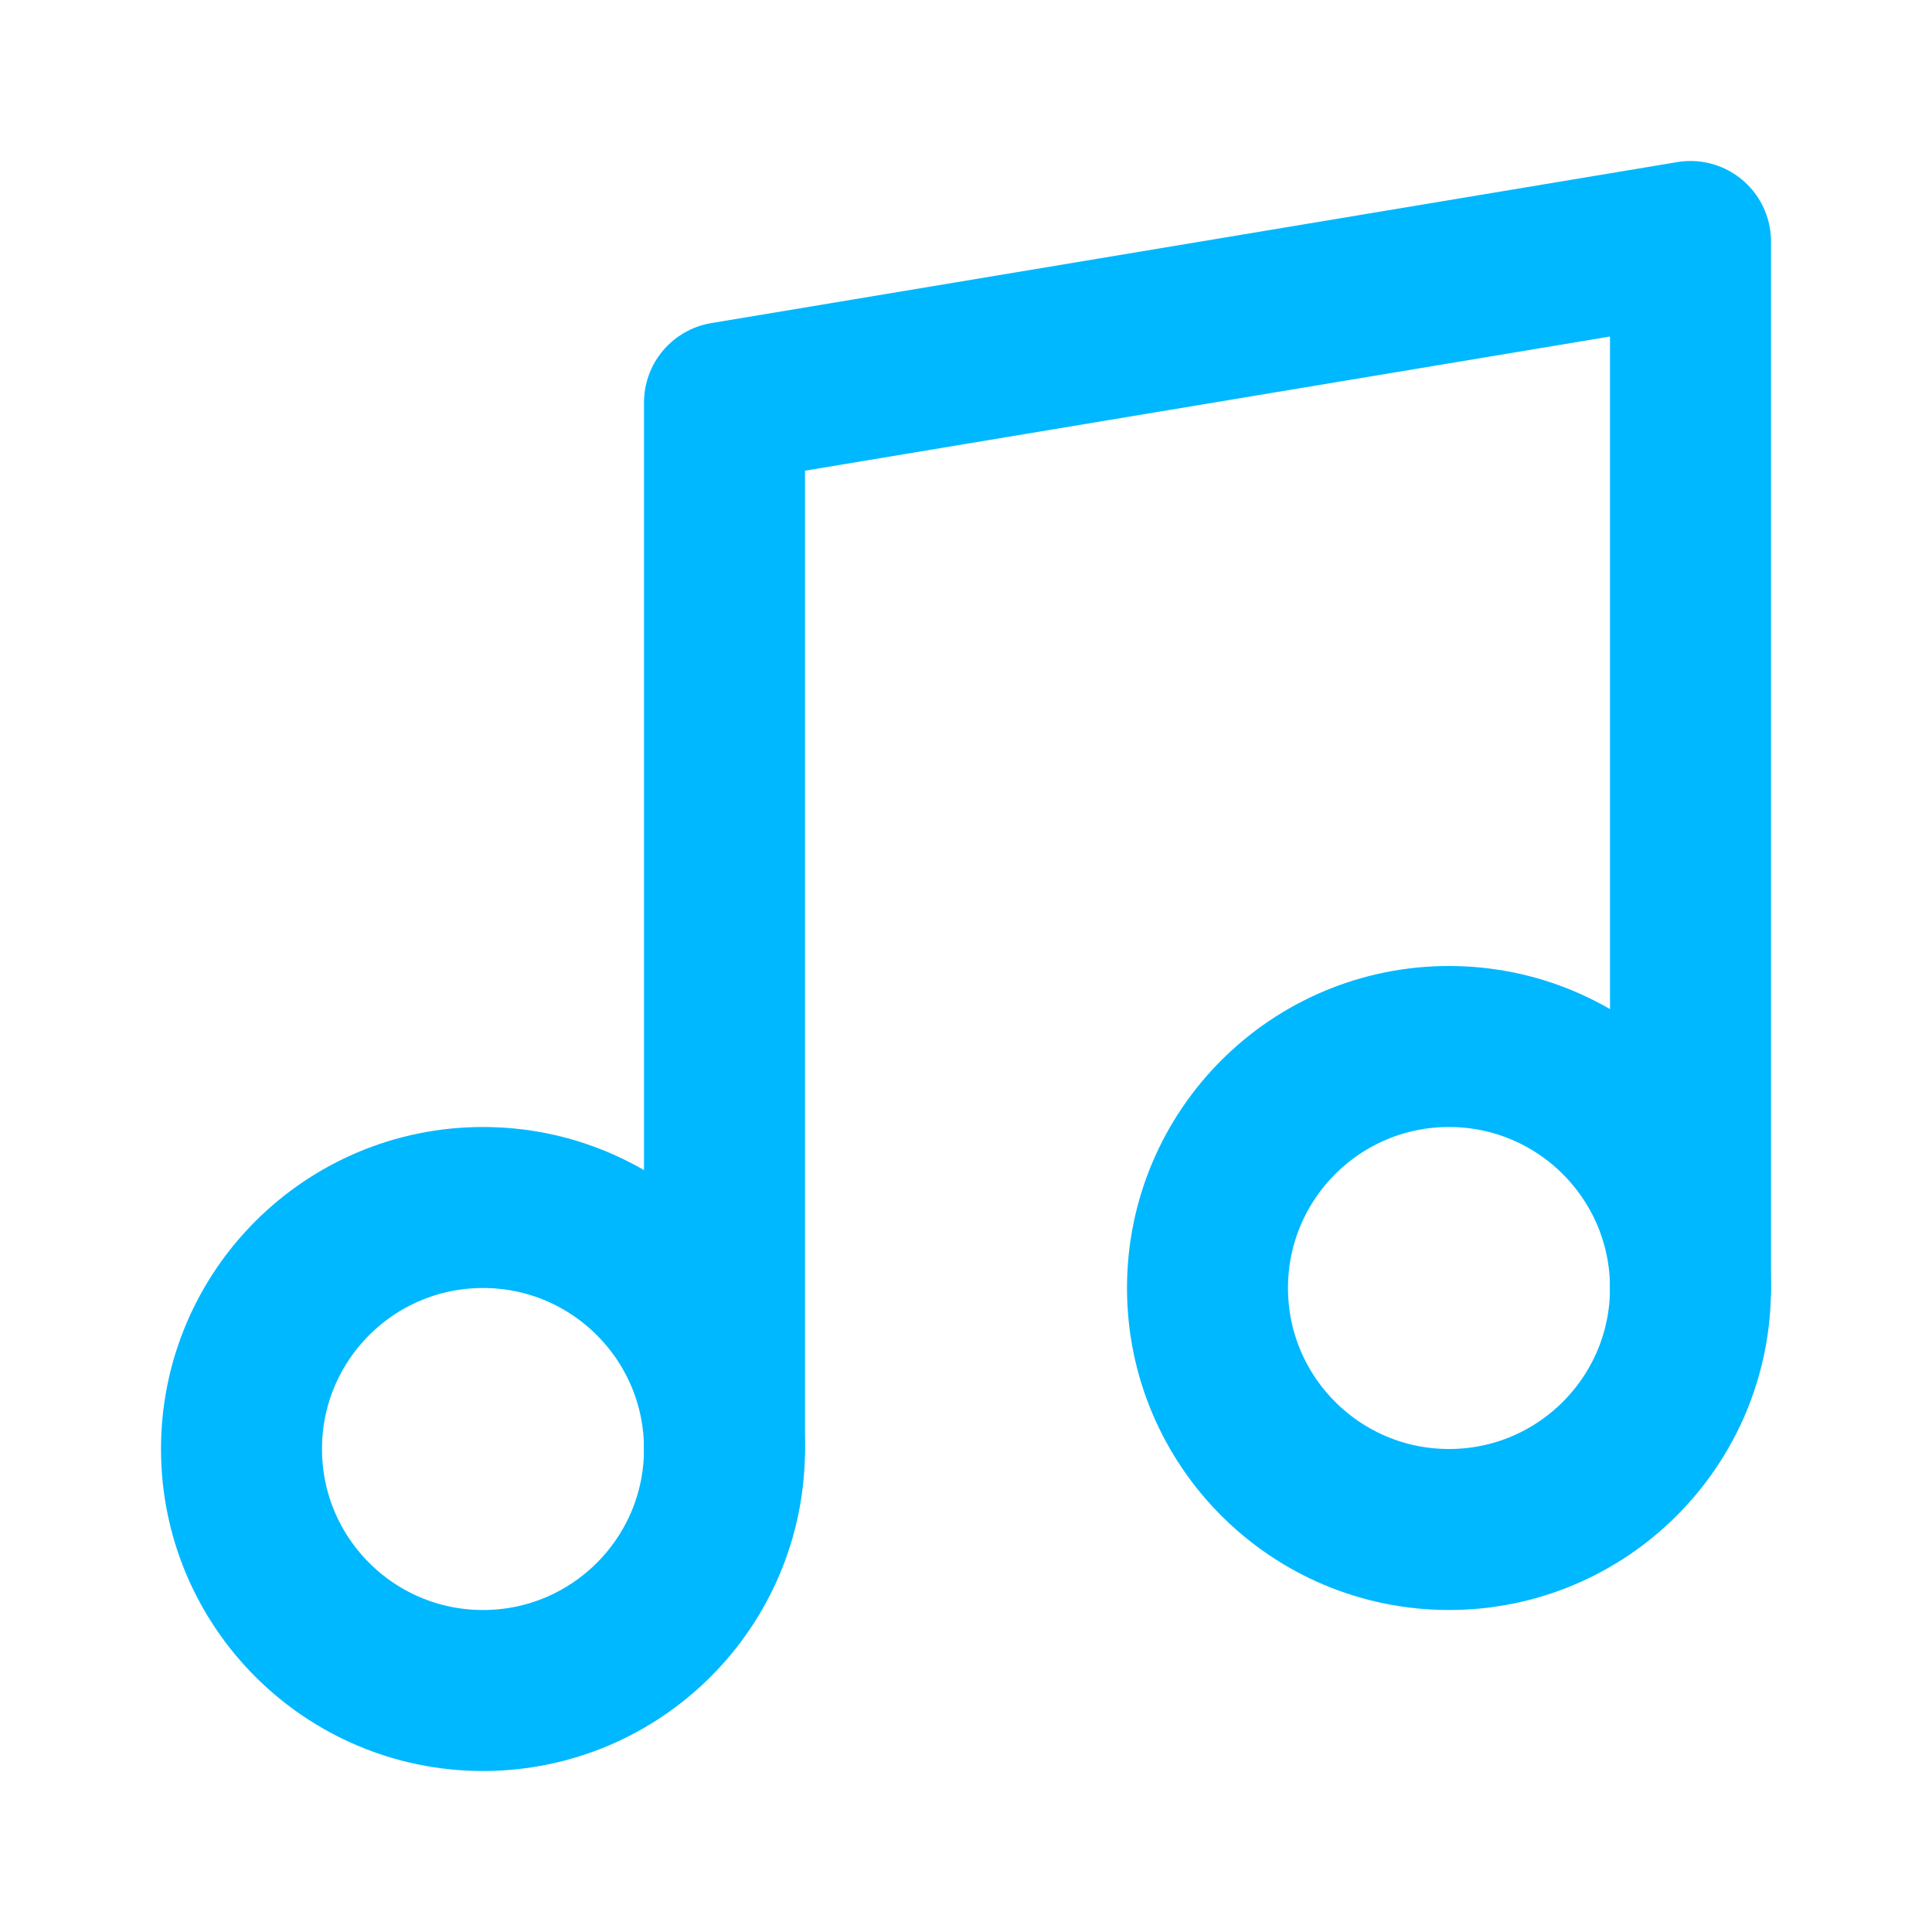
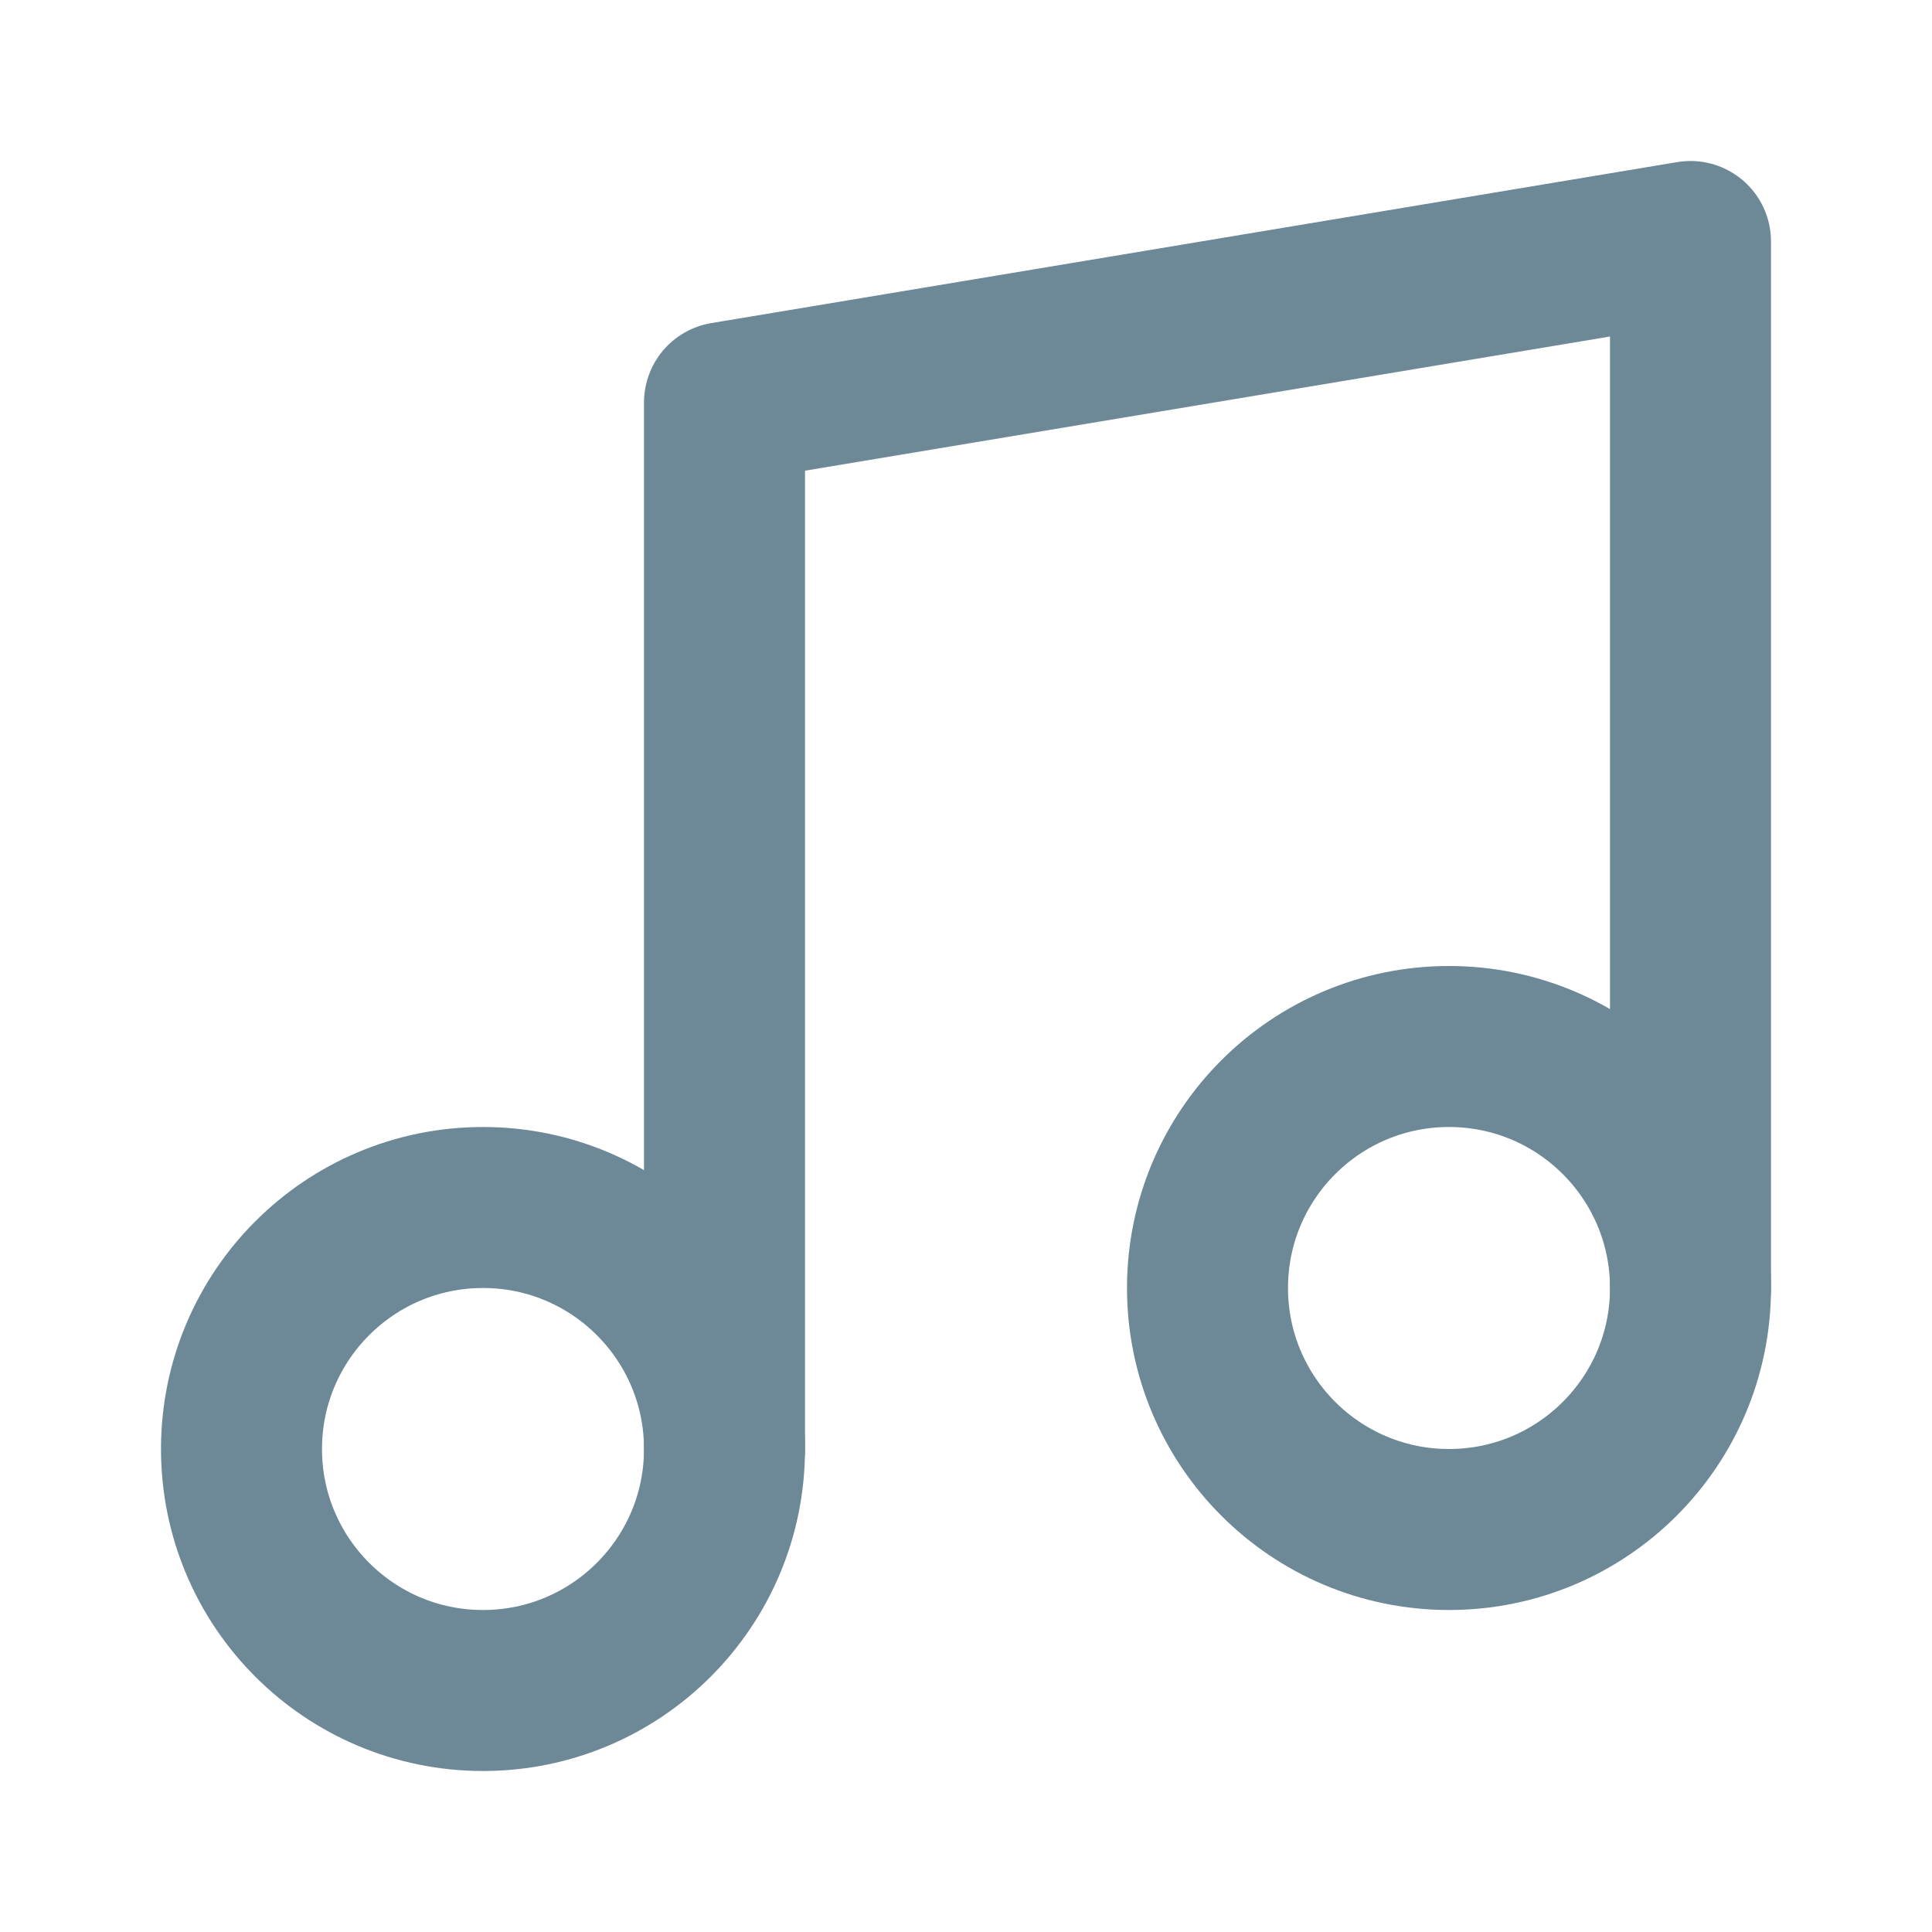
- <svg xmlns="http://www.w3.org/2000/svg" width="48" height="48" viewBox="0 0 24 24" fill="none" stroke="#00B8FF" stroke-width="2" stroke-linecap="round" stroke-linejoin="round" class="feather feather-music">
+ <svg xmlns="http://www.w3.org/2000/svg" width="48" height="48" viewBox="0 0 24 24" fill="none" stroke="#6d8897" stroke-width="2" stroke-linecap="round" stroke-linejoin="round" class="feather feather-music">
  <path d="M9 18V5l12-2v13" />
  <circle cx="6" cy="18" r="3" />
  <circle cx="18" cy="16" r="3" />
</svg>
